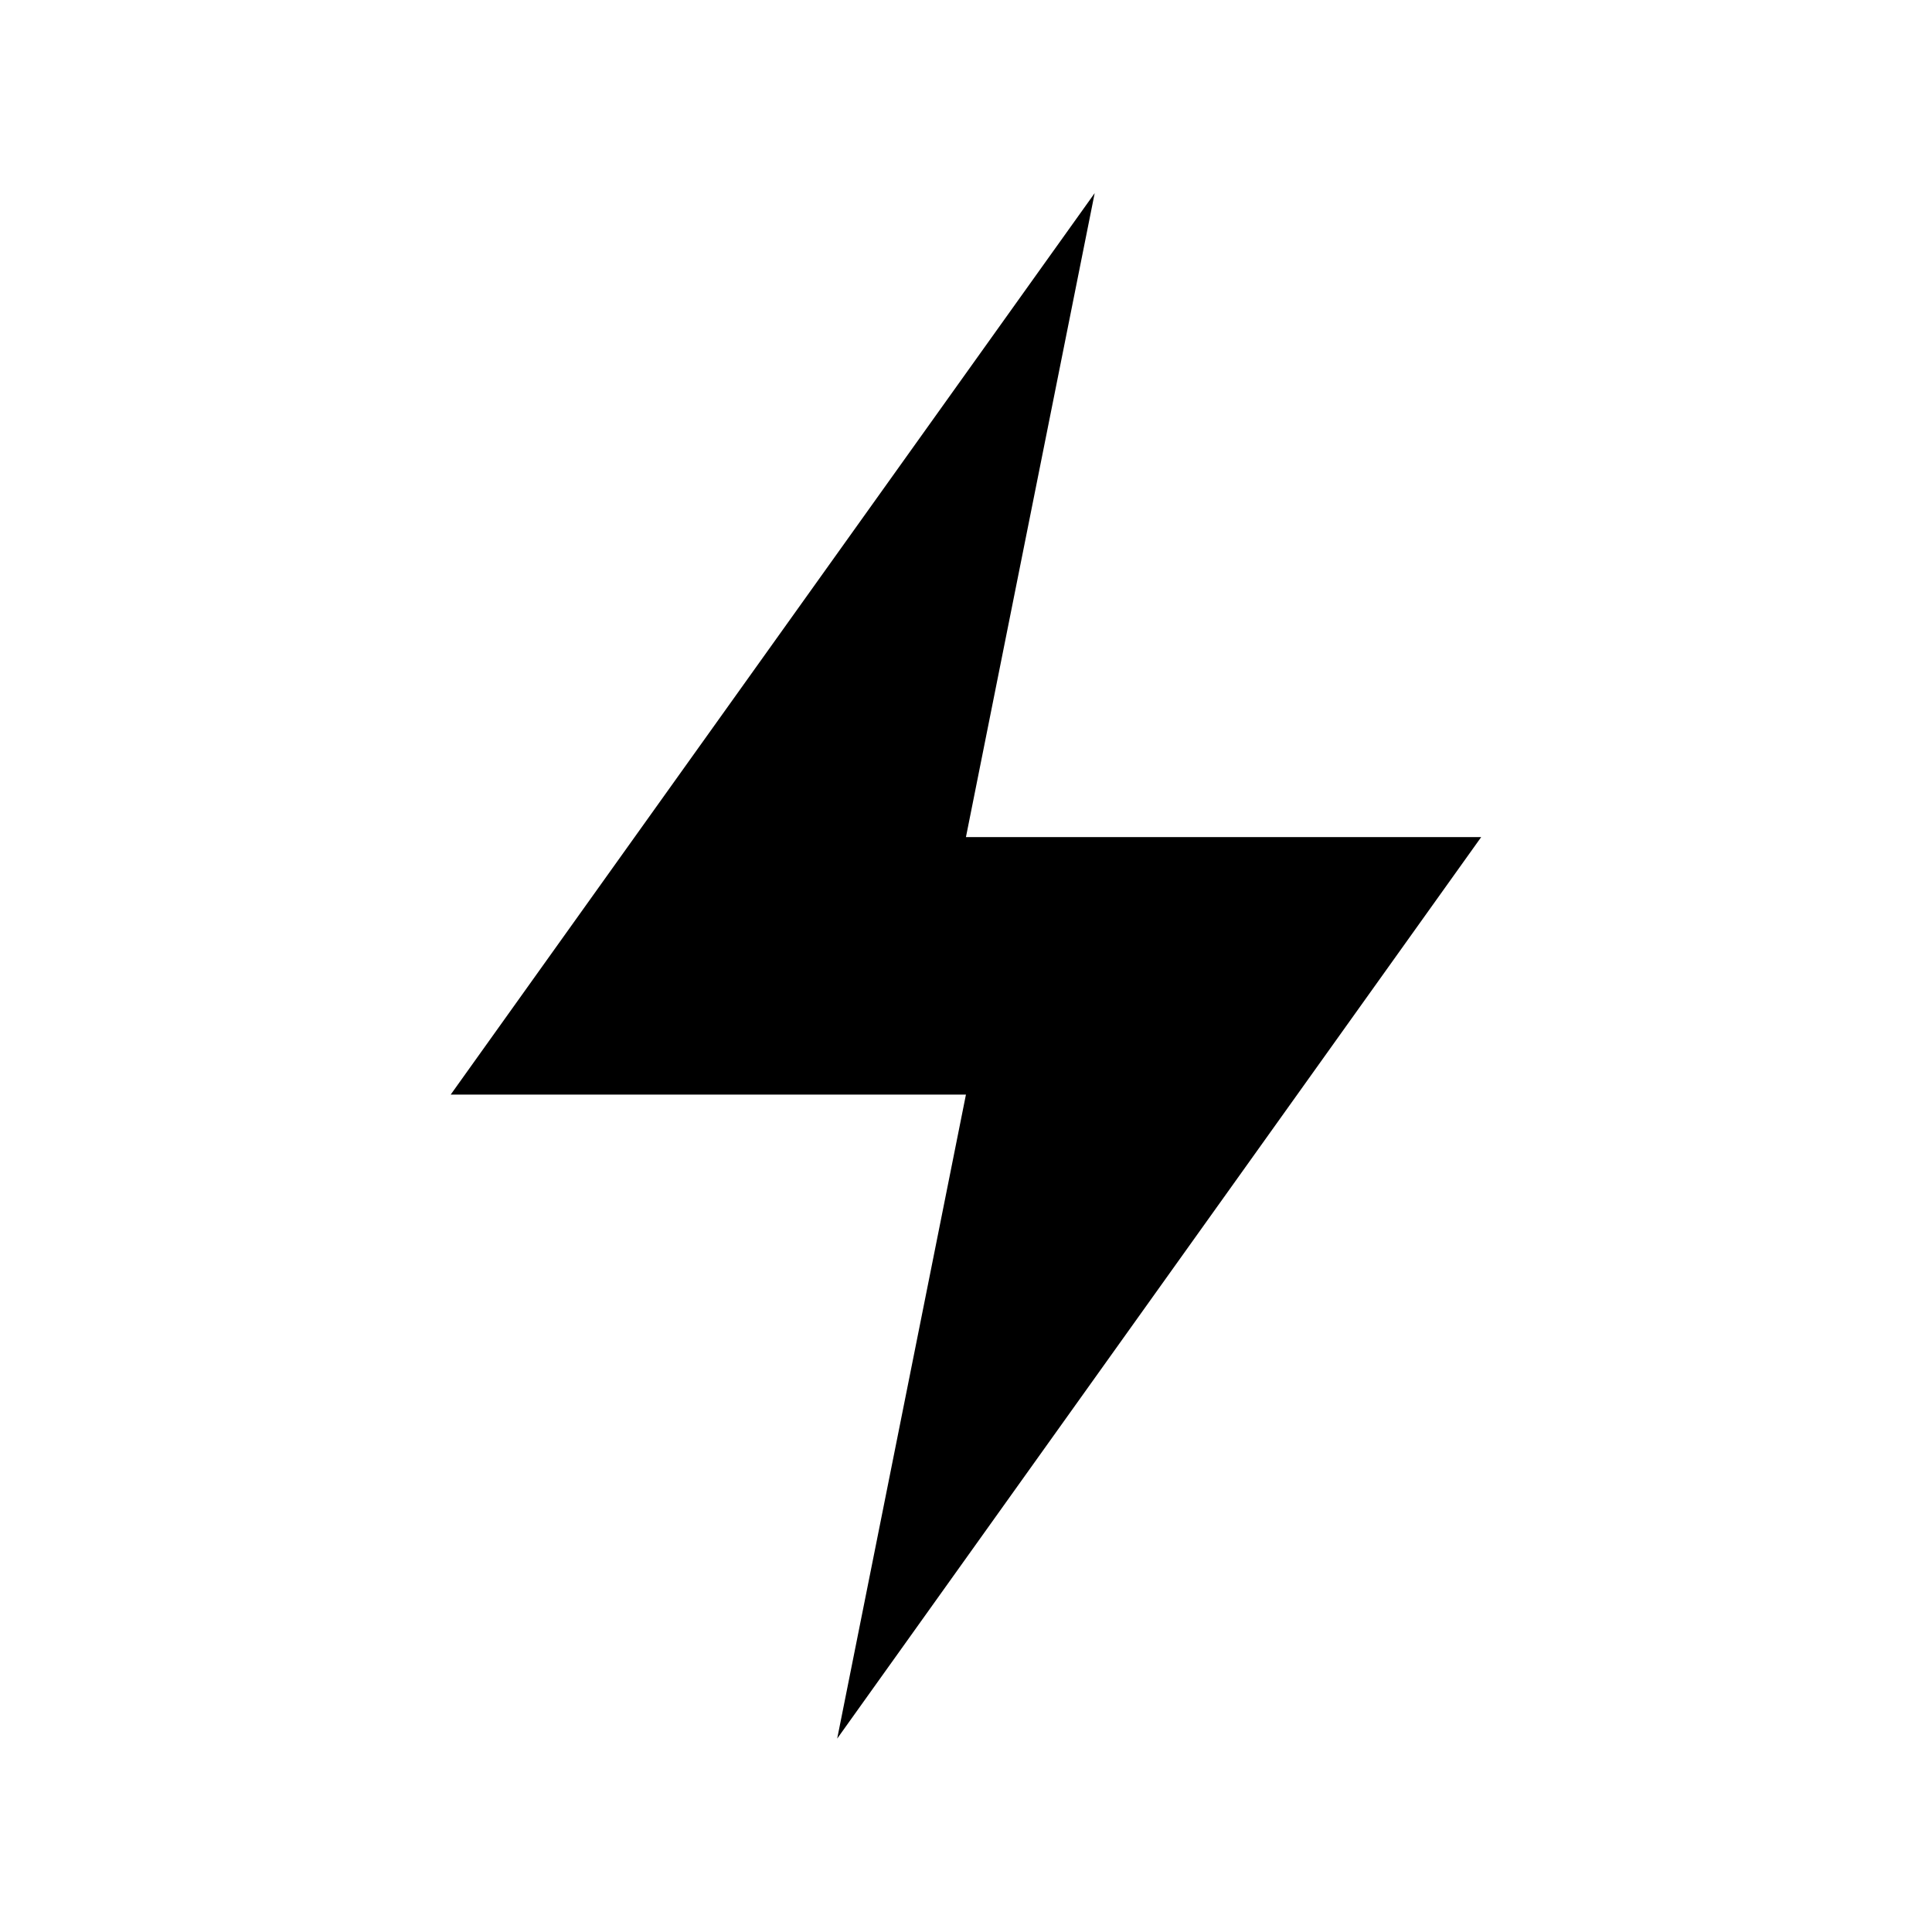
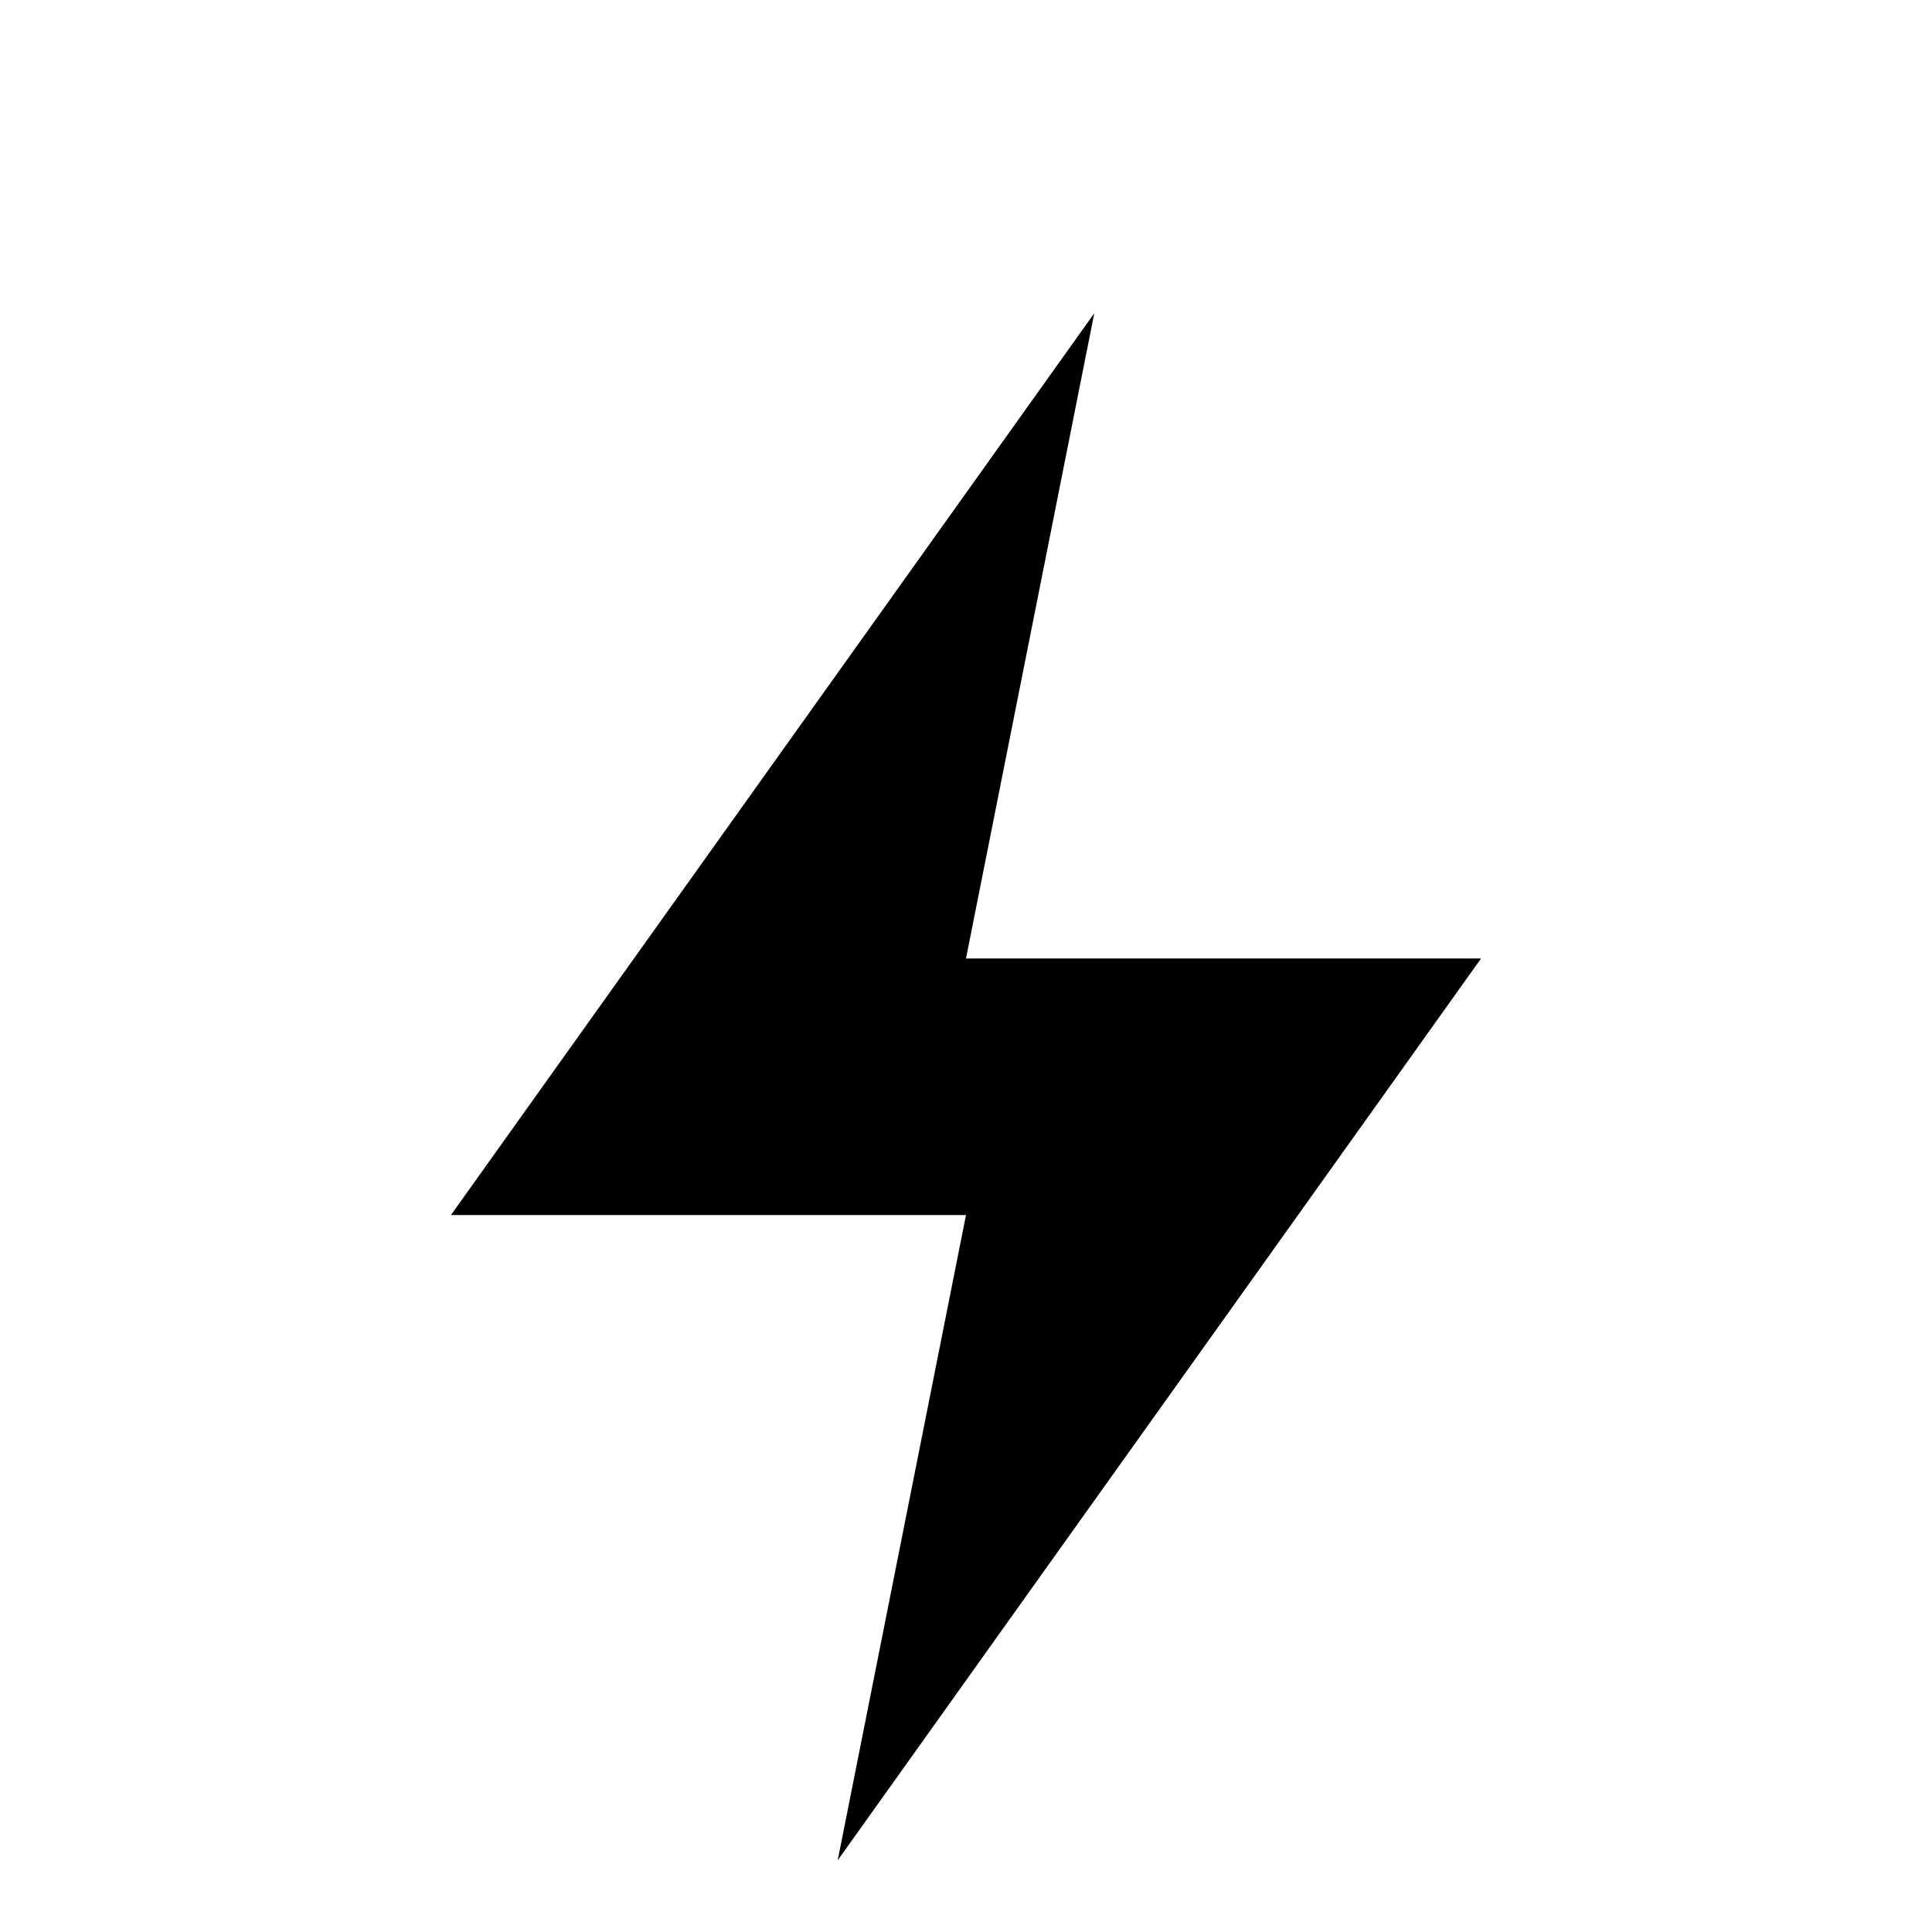
- <svg xmlns="http://www.w3.org/2000/svg" width="7.938mm" height="7.938mm" viewBox="0 0 7.938 7.938" version="1.1" id="svg8">
-   <defs id="defs2" />
-   <g id="layer1" style="display:inline" transform="translate(-75.40625,-144.8646)">
-     <path style="fill:#000000;stroke:none;stroke-width:0.265px;stroke-linecap:butt;stroke-linejoin:miter;stroke-opacity:1;fill-opacity:1" d="m 79.904,145.658 -2.646,3.704 2.117,-10e-6 -0.529,2.646 2.646,-3.704 -2.117,-1e-5 z" id="path4569" />
+ <svg xmlns="http://www.w3.org/2000/svg" version="1.1" viewBox="0 -64 1024 1024">
+   <g transform="matrix(1 0 0 -1 0 960)">
+     <path fill="currentColor" d="M580 858l-341 -478h273l-68 -342l341 478h-273z" />
  </g>
</svg>
